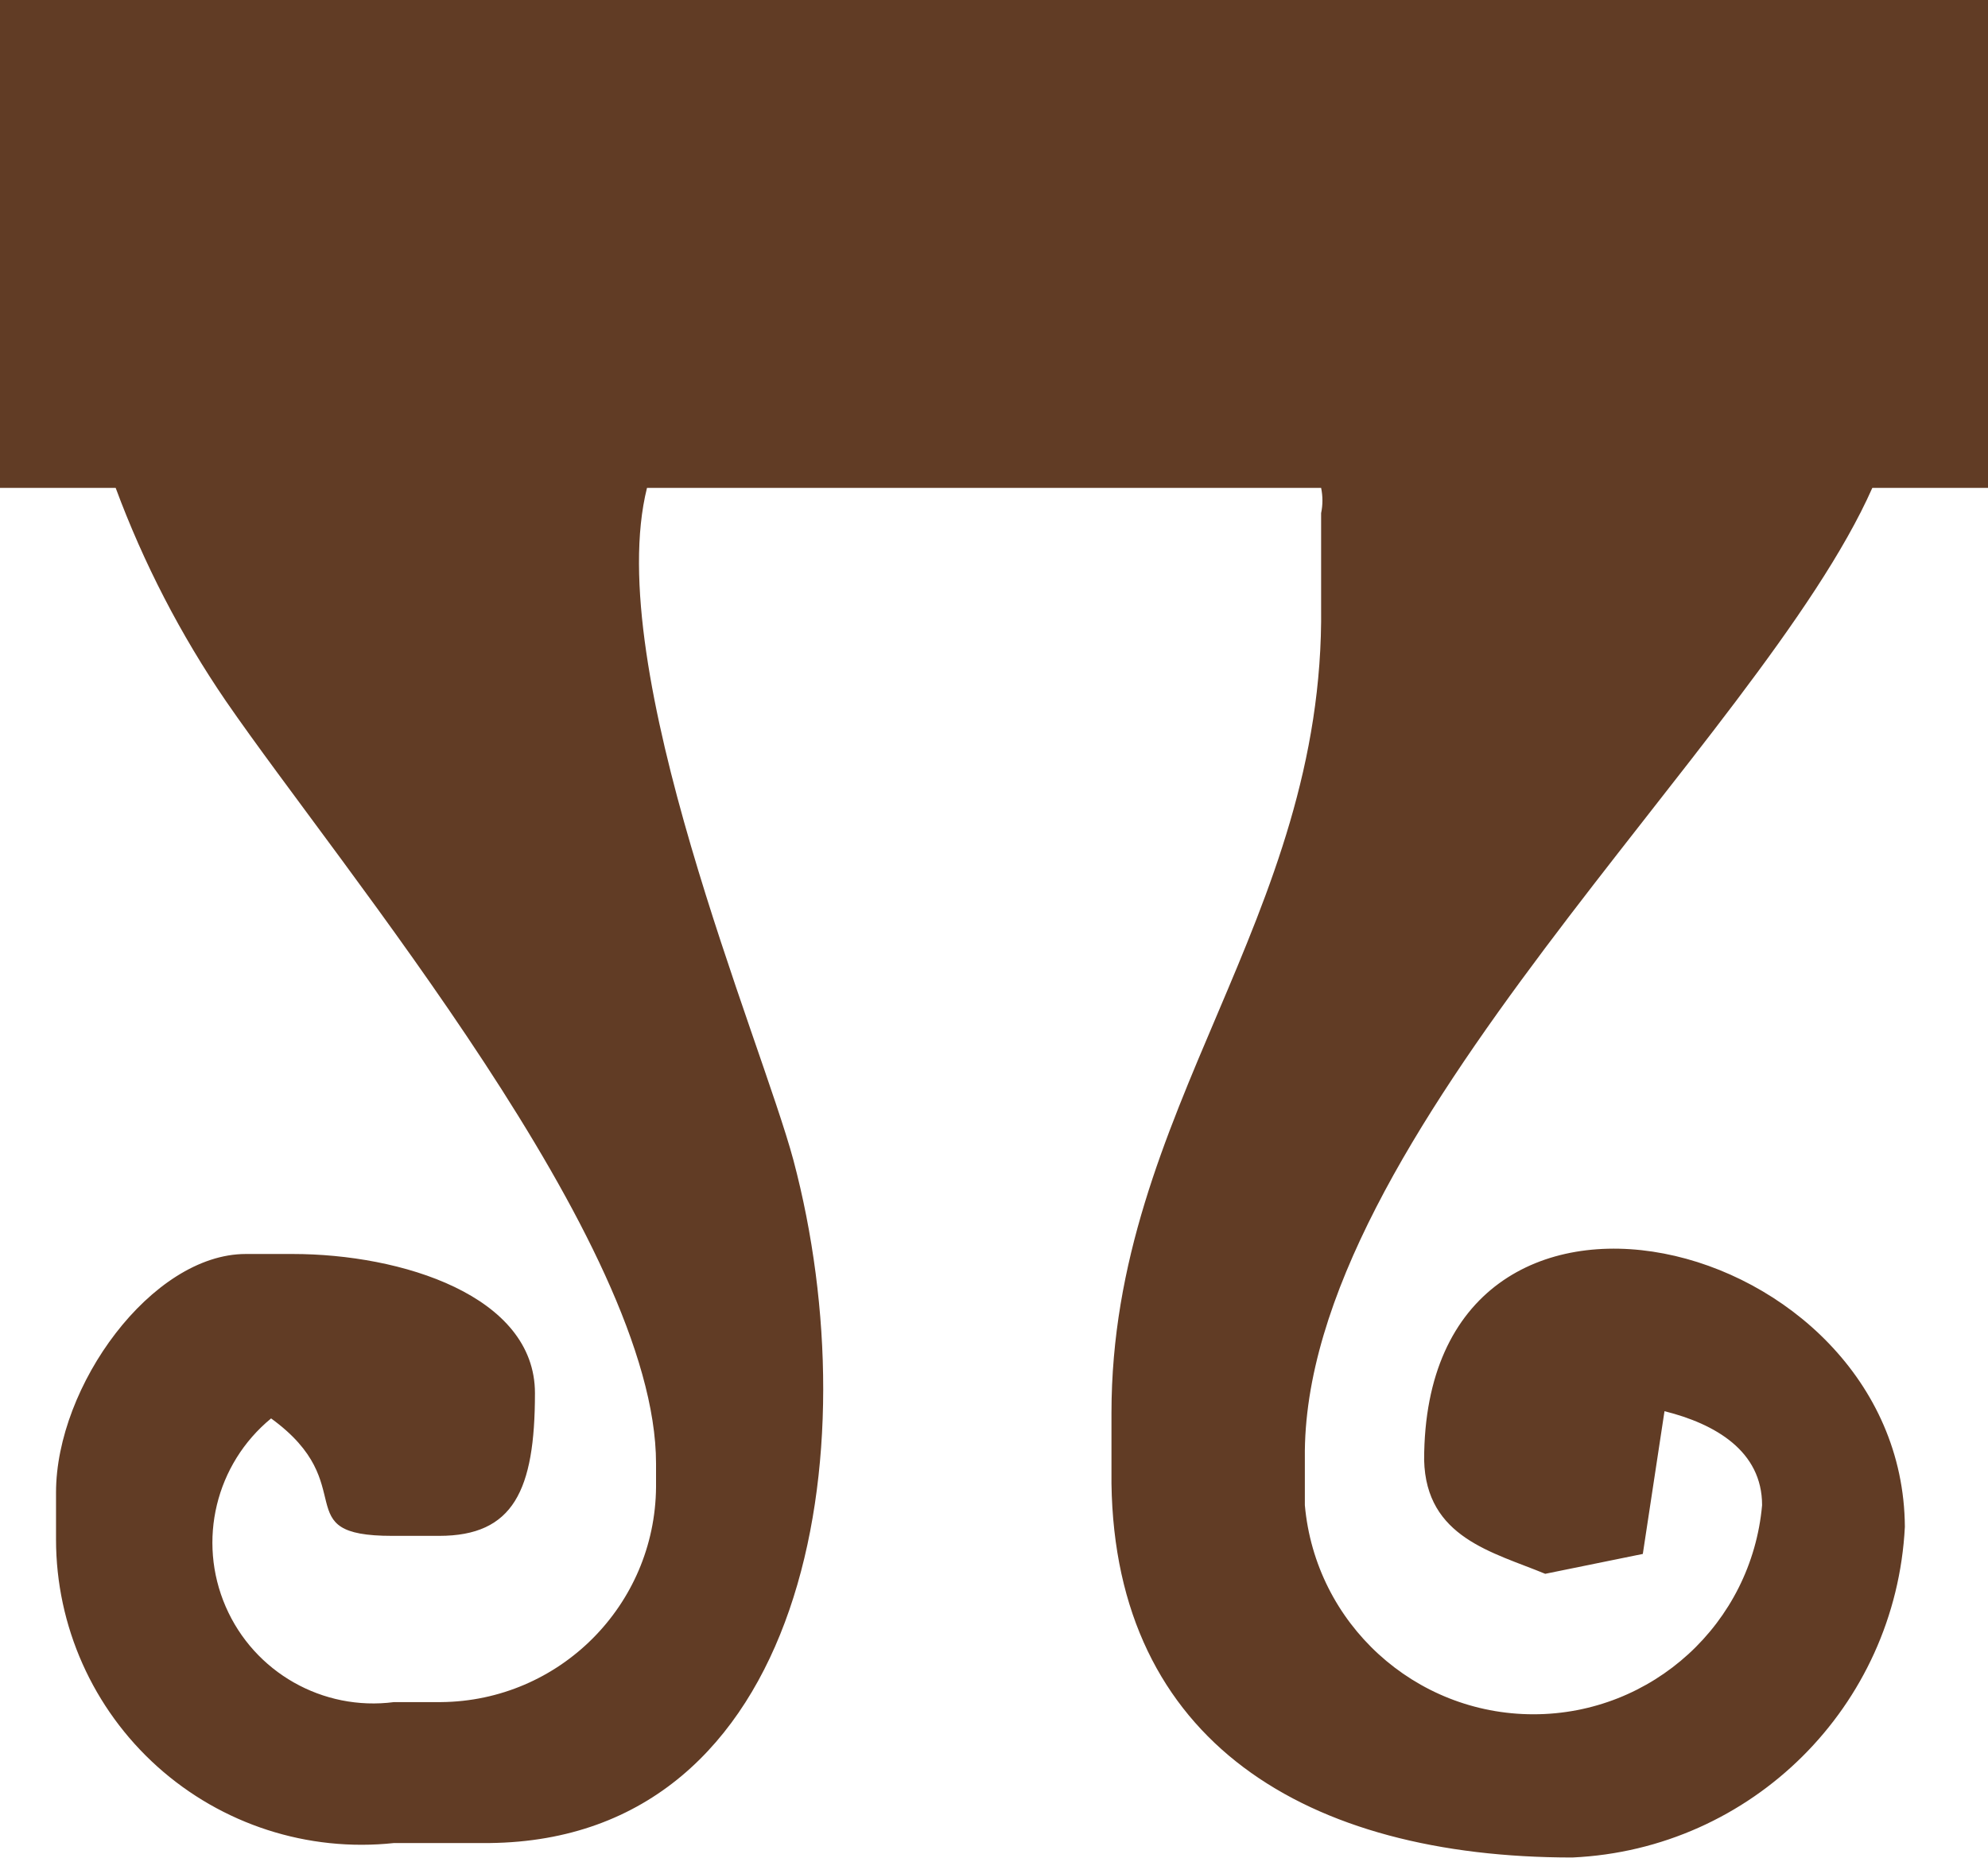
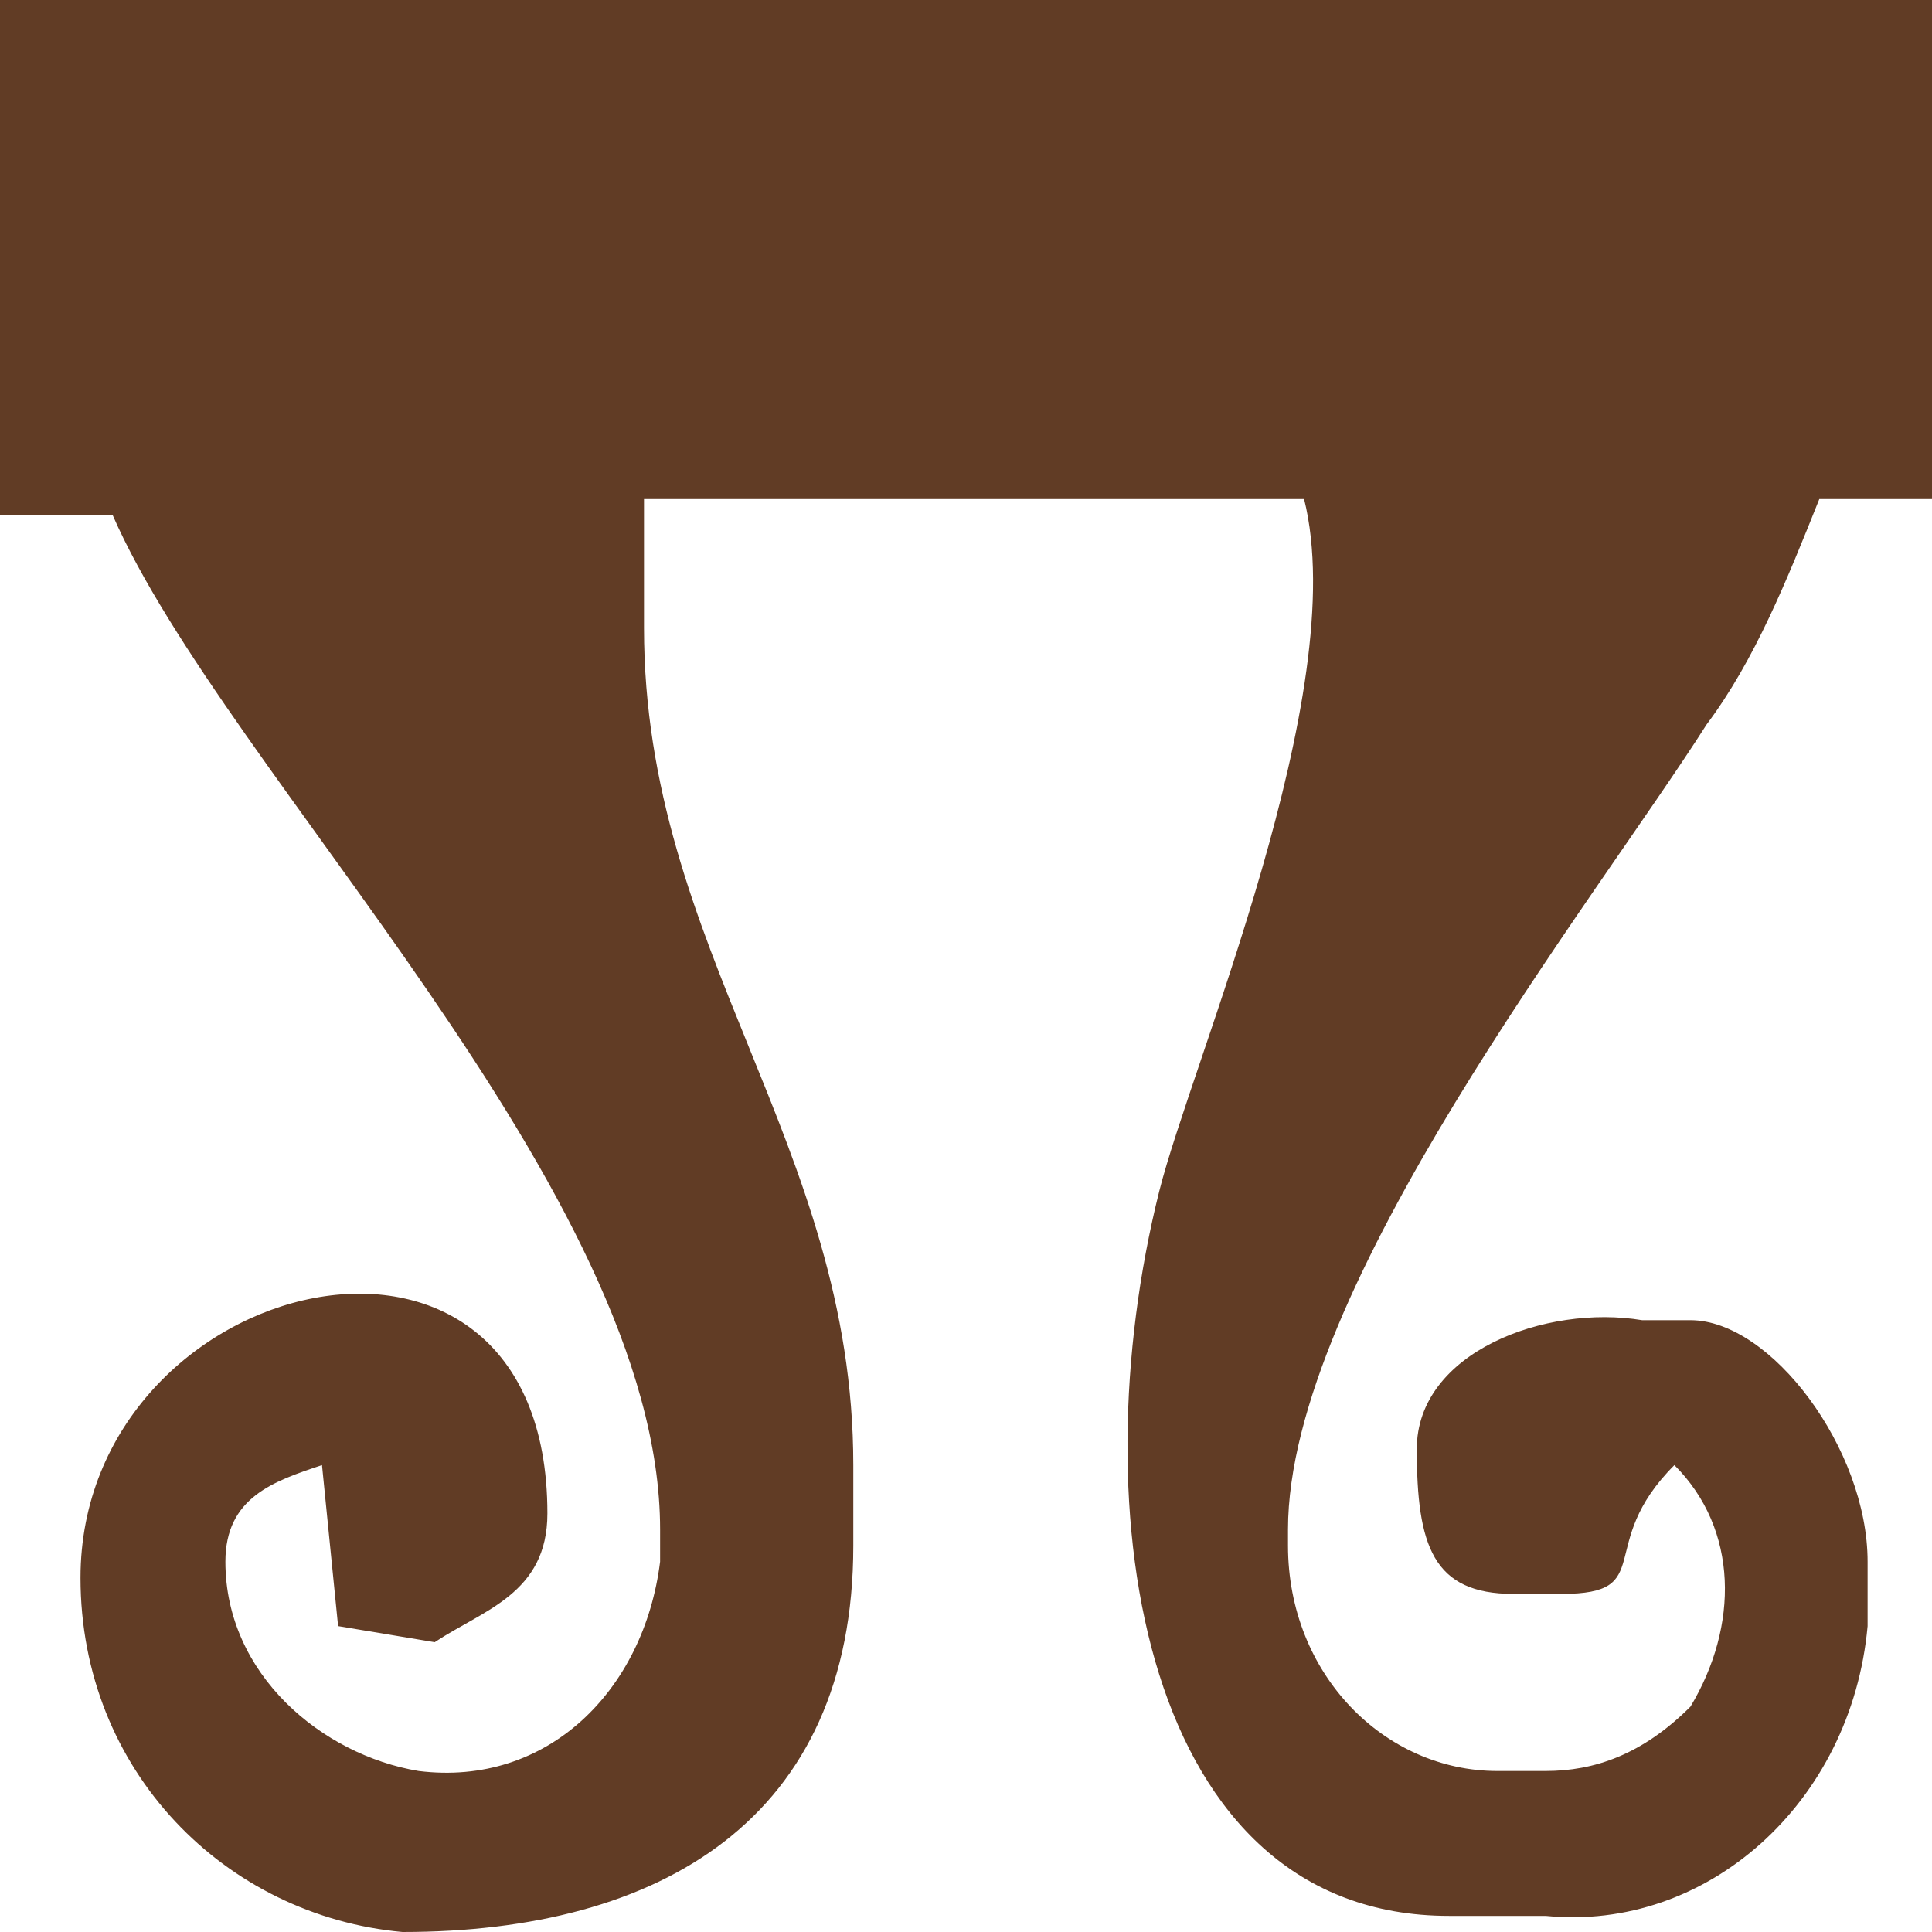
- <svg xmlns="http://www.w3.org/2000/svg" viewBox="0 0 11 10.28">
-   <defs>
-     <style>.cls-1{fill:#613c25;}</style>
-   </defs>
-   <g id="Layer_2" data-name="Layer 2">
-     <g id="Layer_1-2" data-name="Layer 1">
-       <path class="cls-1" d="M10.36,2.7C9.74,4.1,7.2,6.3,7.22,8.07v.26a1.27,1.27,0,0,0,2.53,0c0-.3-.26-.45-.54-.52l-.12.79-.54.11c-.29-.12-.66-.2-.67-.63,0-1.91,2.65-1.26,2.66.37A1.93,1.93,0,0,1,8.7,10.28c-1.47,0-2.53-.64-2.55-2.07V7.82c0-1.68,1.18-2.73,1.16-4.46V2.84a.34.34,0,0,0,0-.14H3.58c-.25,1,.63,3.05.81,3.72.43,1.62.07,3.76-1.68,3.78H2.18A1.69,1.69,0,0,1,.31,8.52V8.26c0-.59.53-1.32,1.05-1.32h.26c.6,0,1.34.23,1.34.77s-.12.79-.53.79H2.17c-.59,0-.16-.28-.67-.65a.89.89,0,0,0,.68,1.57h.26A1.2,1.2,0,0,0,3.63,8.23V8.1c0-1.22-1.74-3.29-2.38-4.22A5.44,5.44,0,0,1,.64,2.7H0V0H11V2.7Z" />
+ <svg xmlns="http://www.w3.org/2000/svg" version="1.1" id="Слой_1" x="0px" y="0px" preserveAspectRatio="none" viewBox="0 0 12 12" style="enable-background:new 0 0 12 12;" xml:space="preserve">
+   <style type="text/css">
+ 	.st0{fill:#613C25;}
+ </style>
+   <g id="Layer_2">
+     <g id="Layer_1-2">
+       <path class="st0" d="M0.7,3.2c0.7,1.6,3.4,4.2,3.4,6.3v0.2c-0.1,0.8-0.7,1.4-1.5,1.3C2,10.9,1.4,10.4,1.4,9.7    c0-0.4,0.3-0.5,0.6-0.6l0.1,1l0.6,0.1C3,10,3.4,9.9,3.4,9.4c0-2.2-2.9-1.5-2.9,0.4c0,1.2,0.9,2.1,2,2.2c1.6,0,2.8-0.7,2.8-2.4V9.1    c0-2-1.3-3.2-1.3-5.2V3.3c0-0.1,0-0.1,0-0.2h4.1c0.3,1.2-0.7,3.5-0.9,4.3C6.7,9.4,7.1,11.9,9,11.9h0.6c1,0.1,1.9-0.7,2-1.8    c0-0.1,0-0.1,0-0.2V9.7c0-0.7-0.6-1.5-1.1-1.5h-0.3C9.6,8.1,8.8,8.4,8.8,9s0.1,0.9,0.6,0.9h0.3c0.6,0,0.2-0.3,0.7-0.8    c0.4,0.4,0.4,1,0.1,1.5C10.2,10.9,9.9,11,9.6,11H9.3C8.6,11,8,10.4,8,9.6V9.5C8,8,9.9,5.6,10.6,4.5c0.3-0.4,0.5-0.9,0.7-1.4H12V0    L0,0v3.2H0.7z" />
    </g>
  </g>
</svg>
